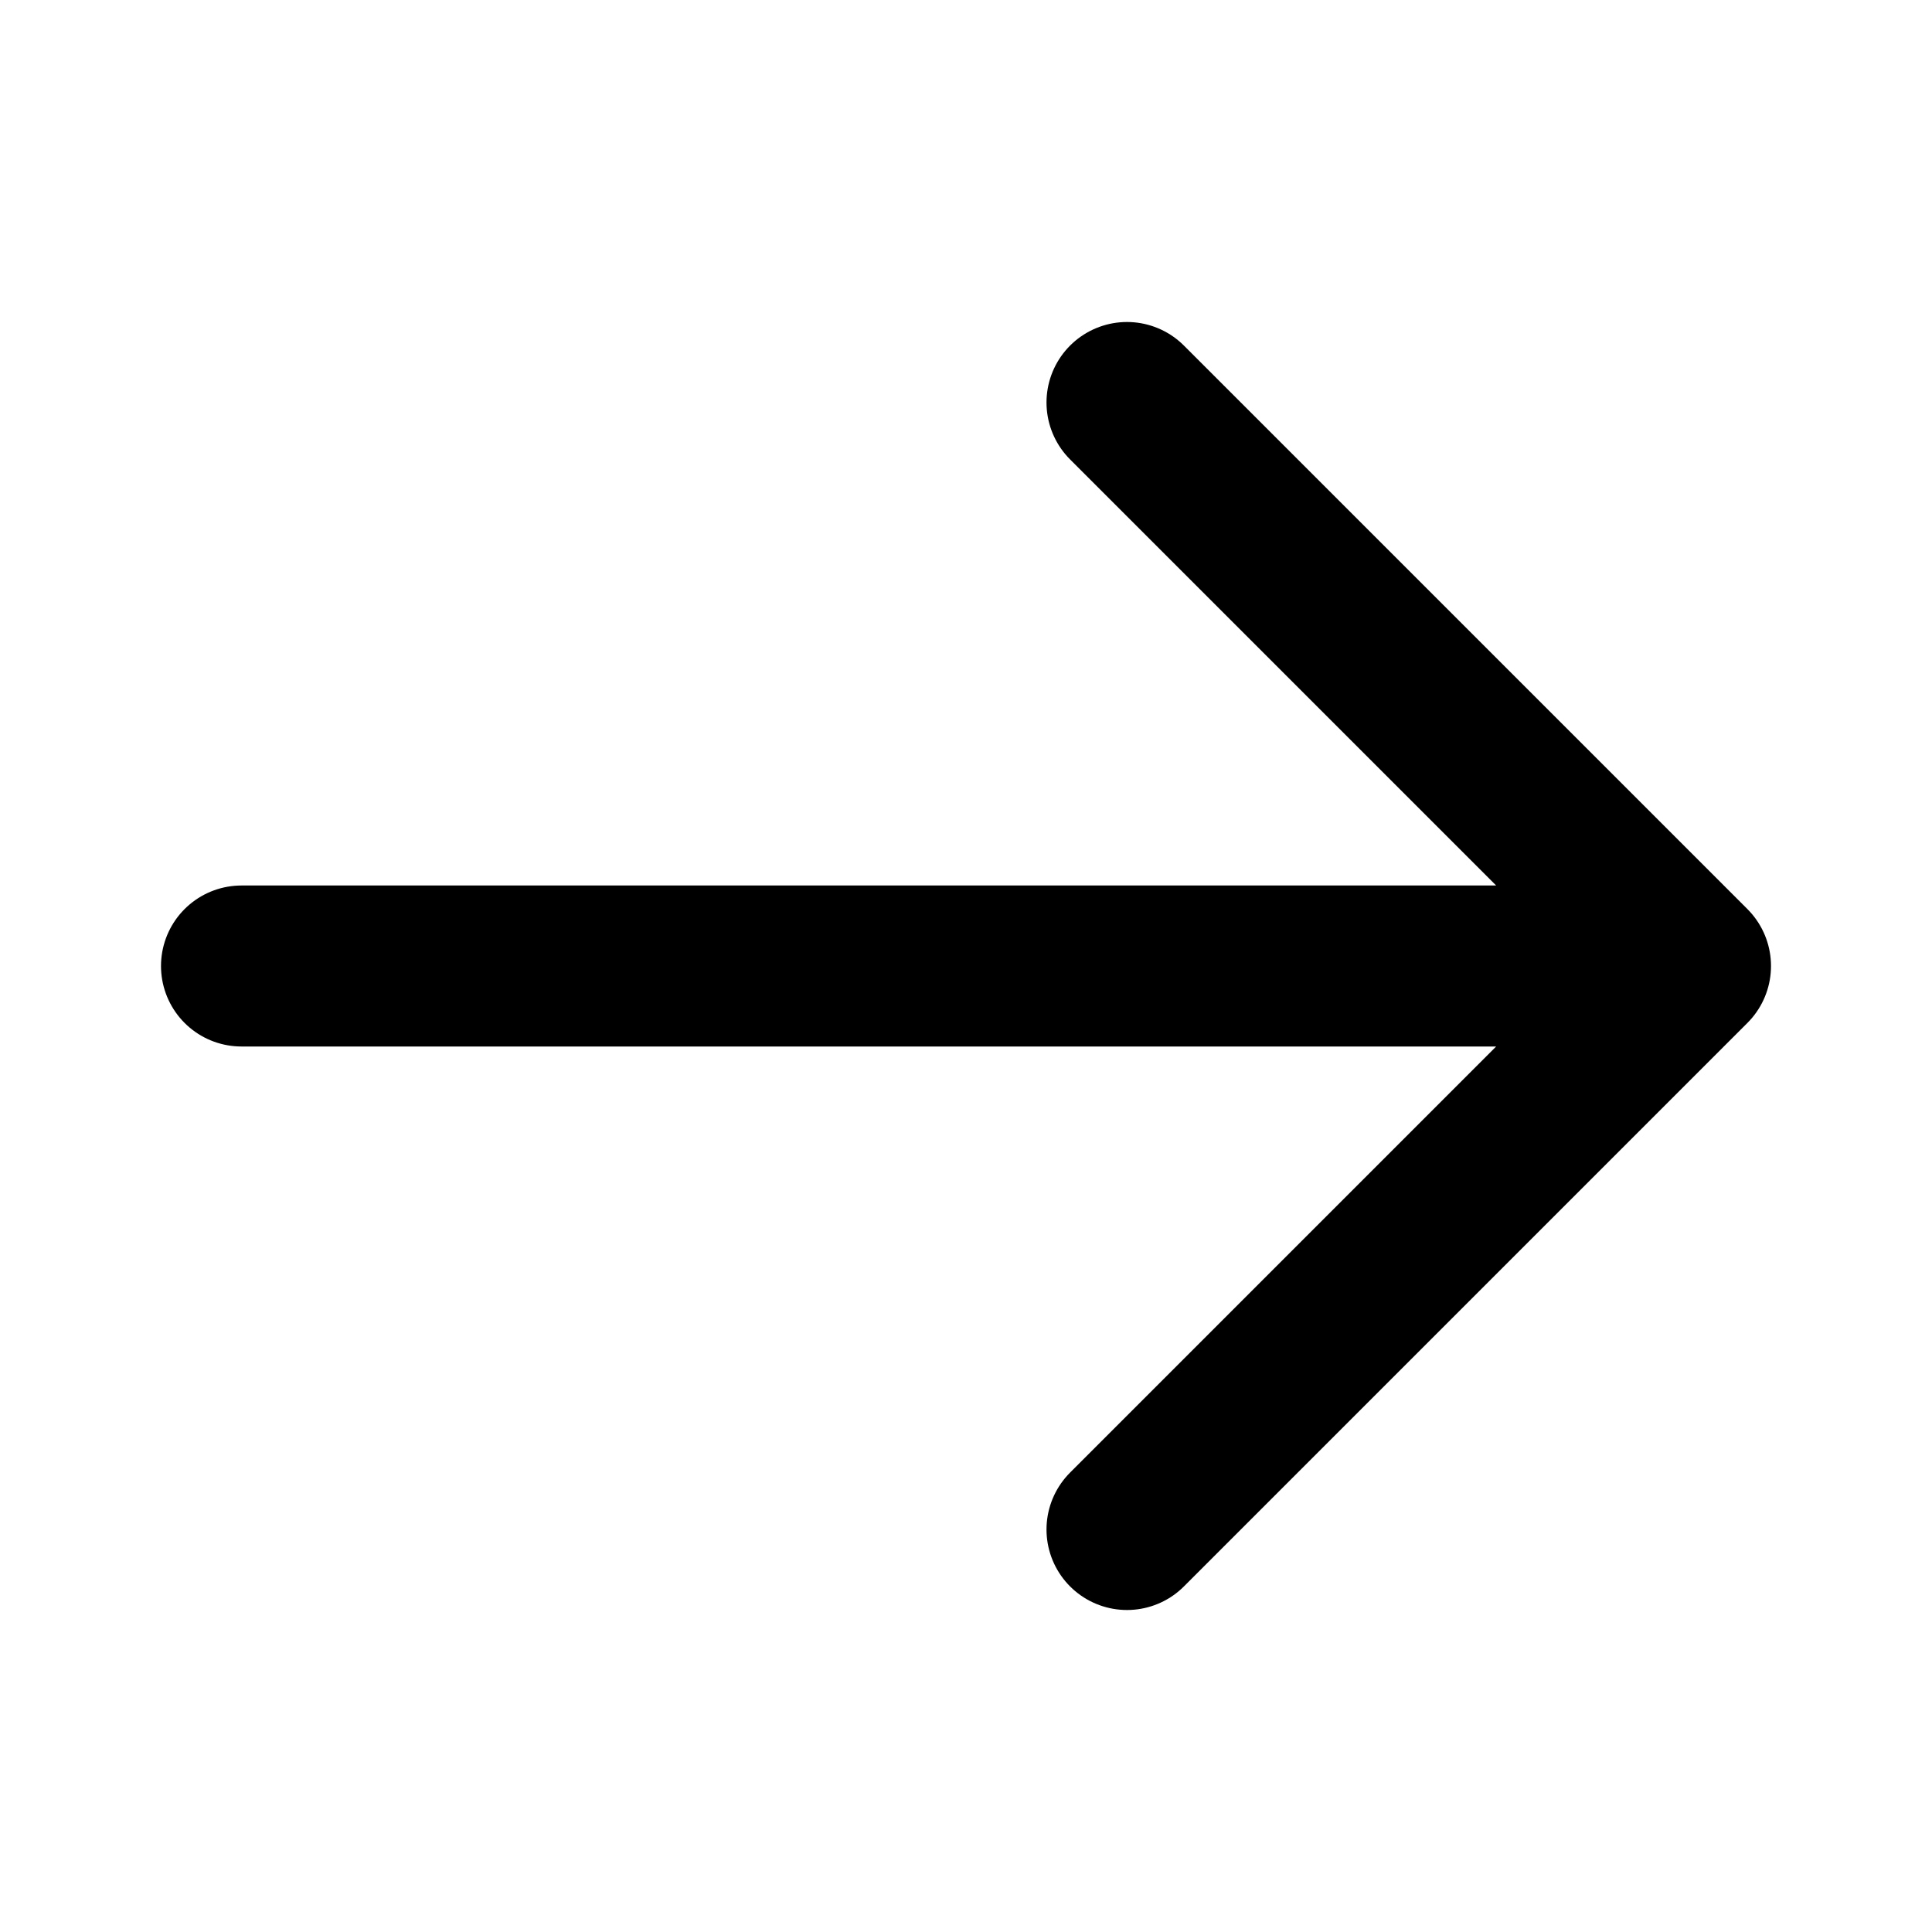
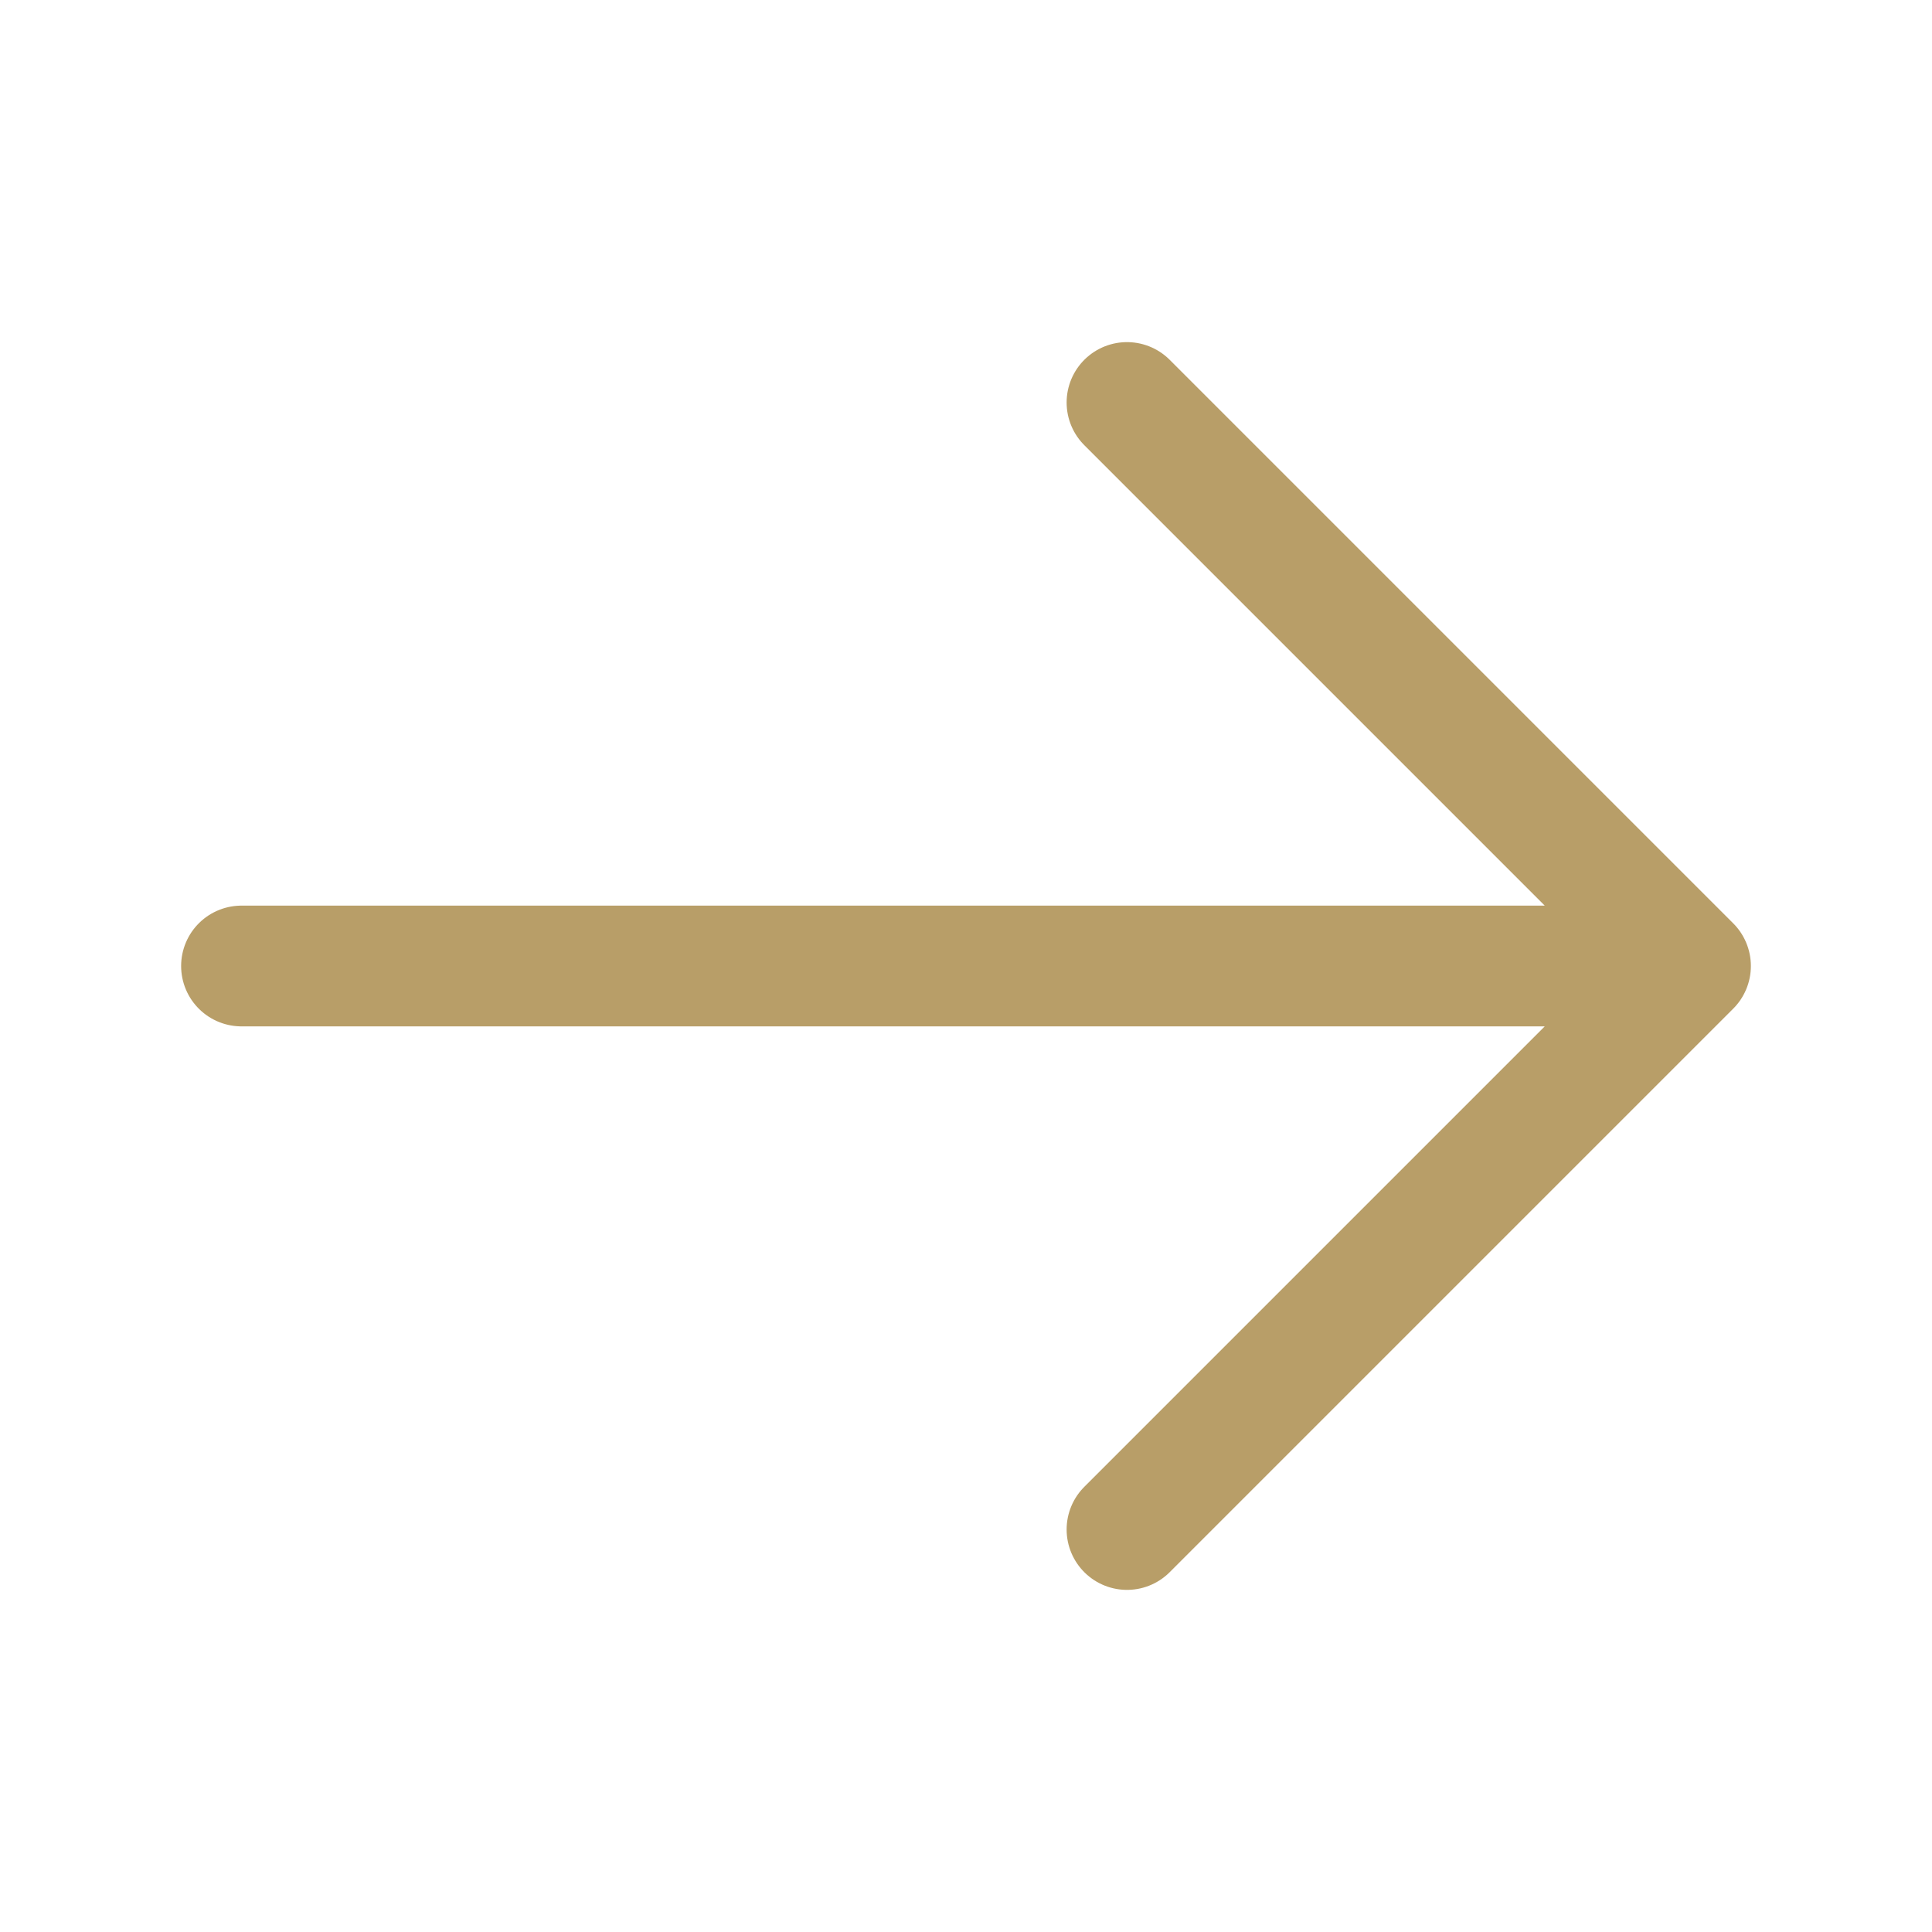
- <svg xmlns="http://www.w3.org/2000/svg" fill="none" stroke="currentColor" viewBox="0 0 24 24">
-   <path stroke-linecap="round" stroke-linejoin="round" stroke-width="2" d="M14 5l7 7m0 0l-7 7m7-7H3" />
+ <svg xmlns="http://www.w3.org/2000/svg" fill="none" stroke="#B89E68" viewBox="0 0 24 24">
+   <path stroke-linecap="round" stroke-linejoin="round" stroke-width="1.5" d="M14 5l7 7m0 0l-7 7m7-7H3" />
</svg>
